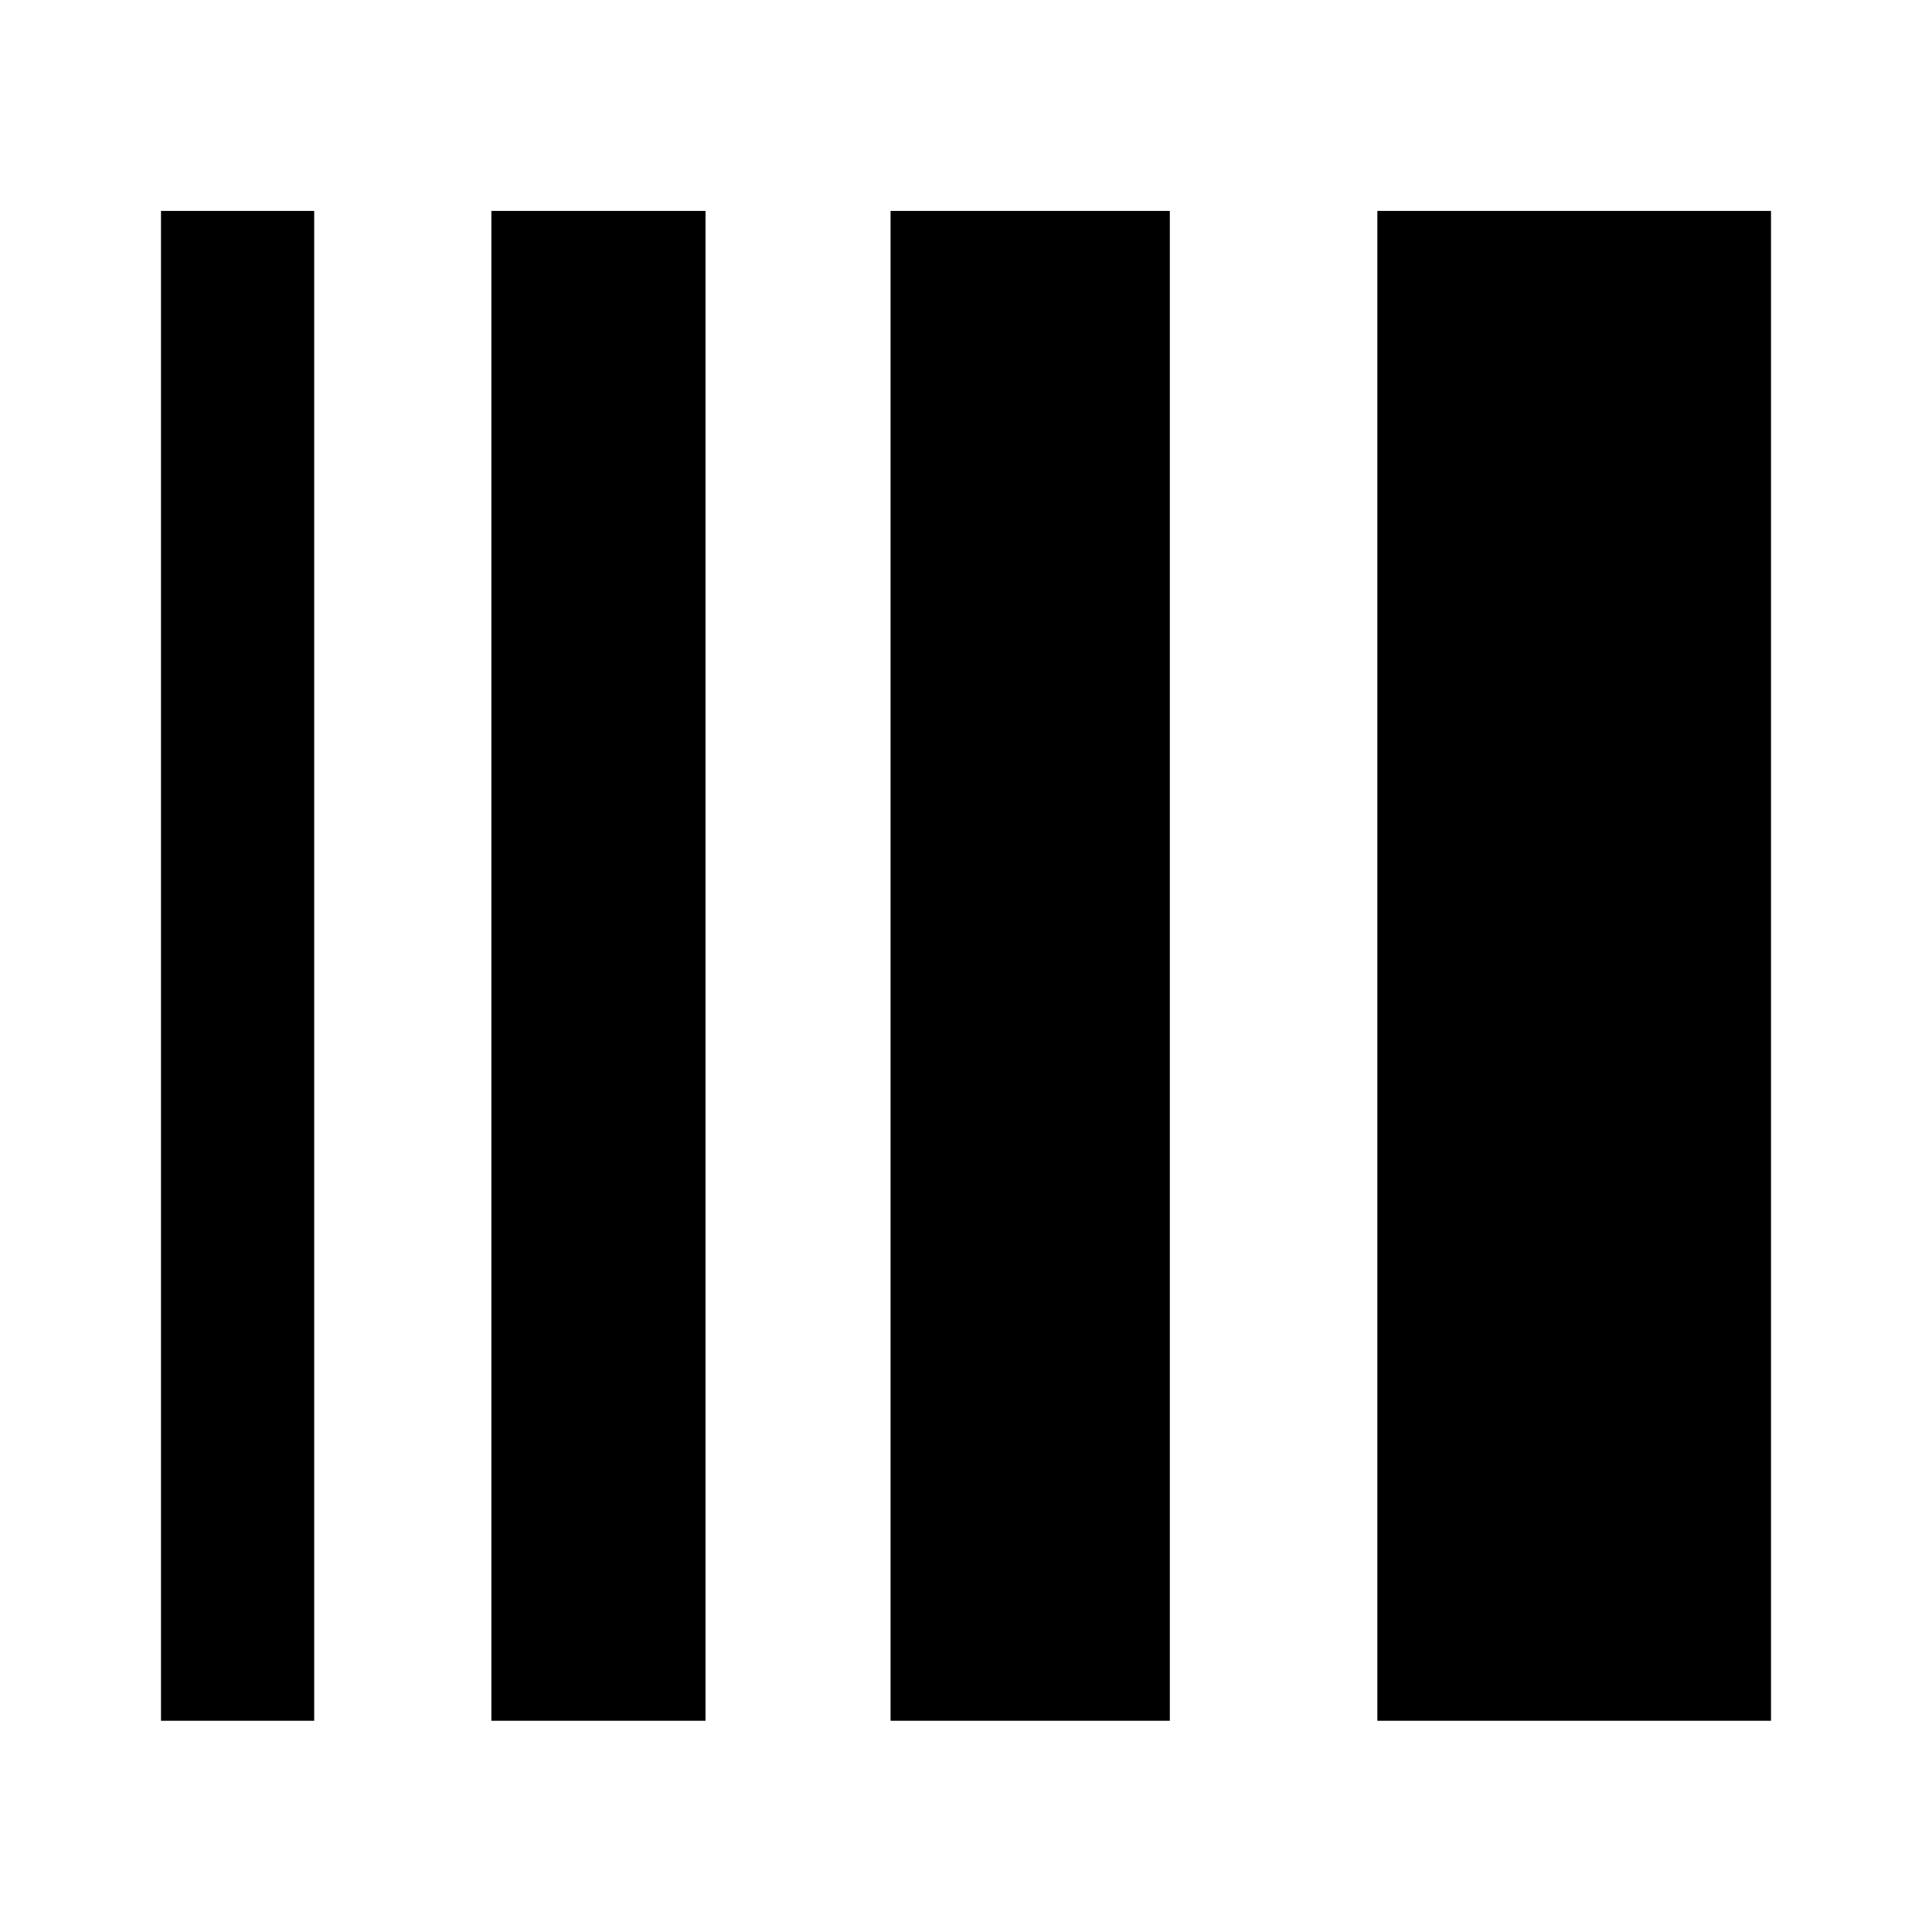
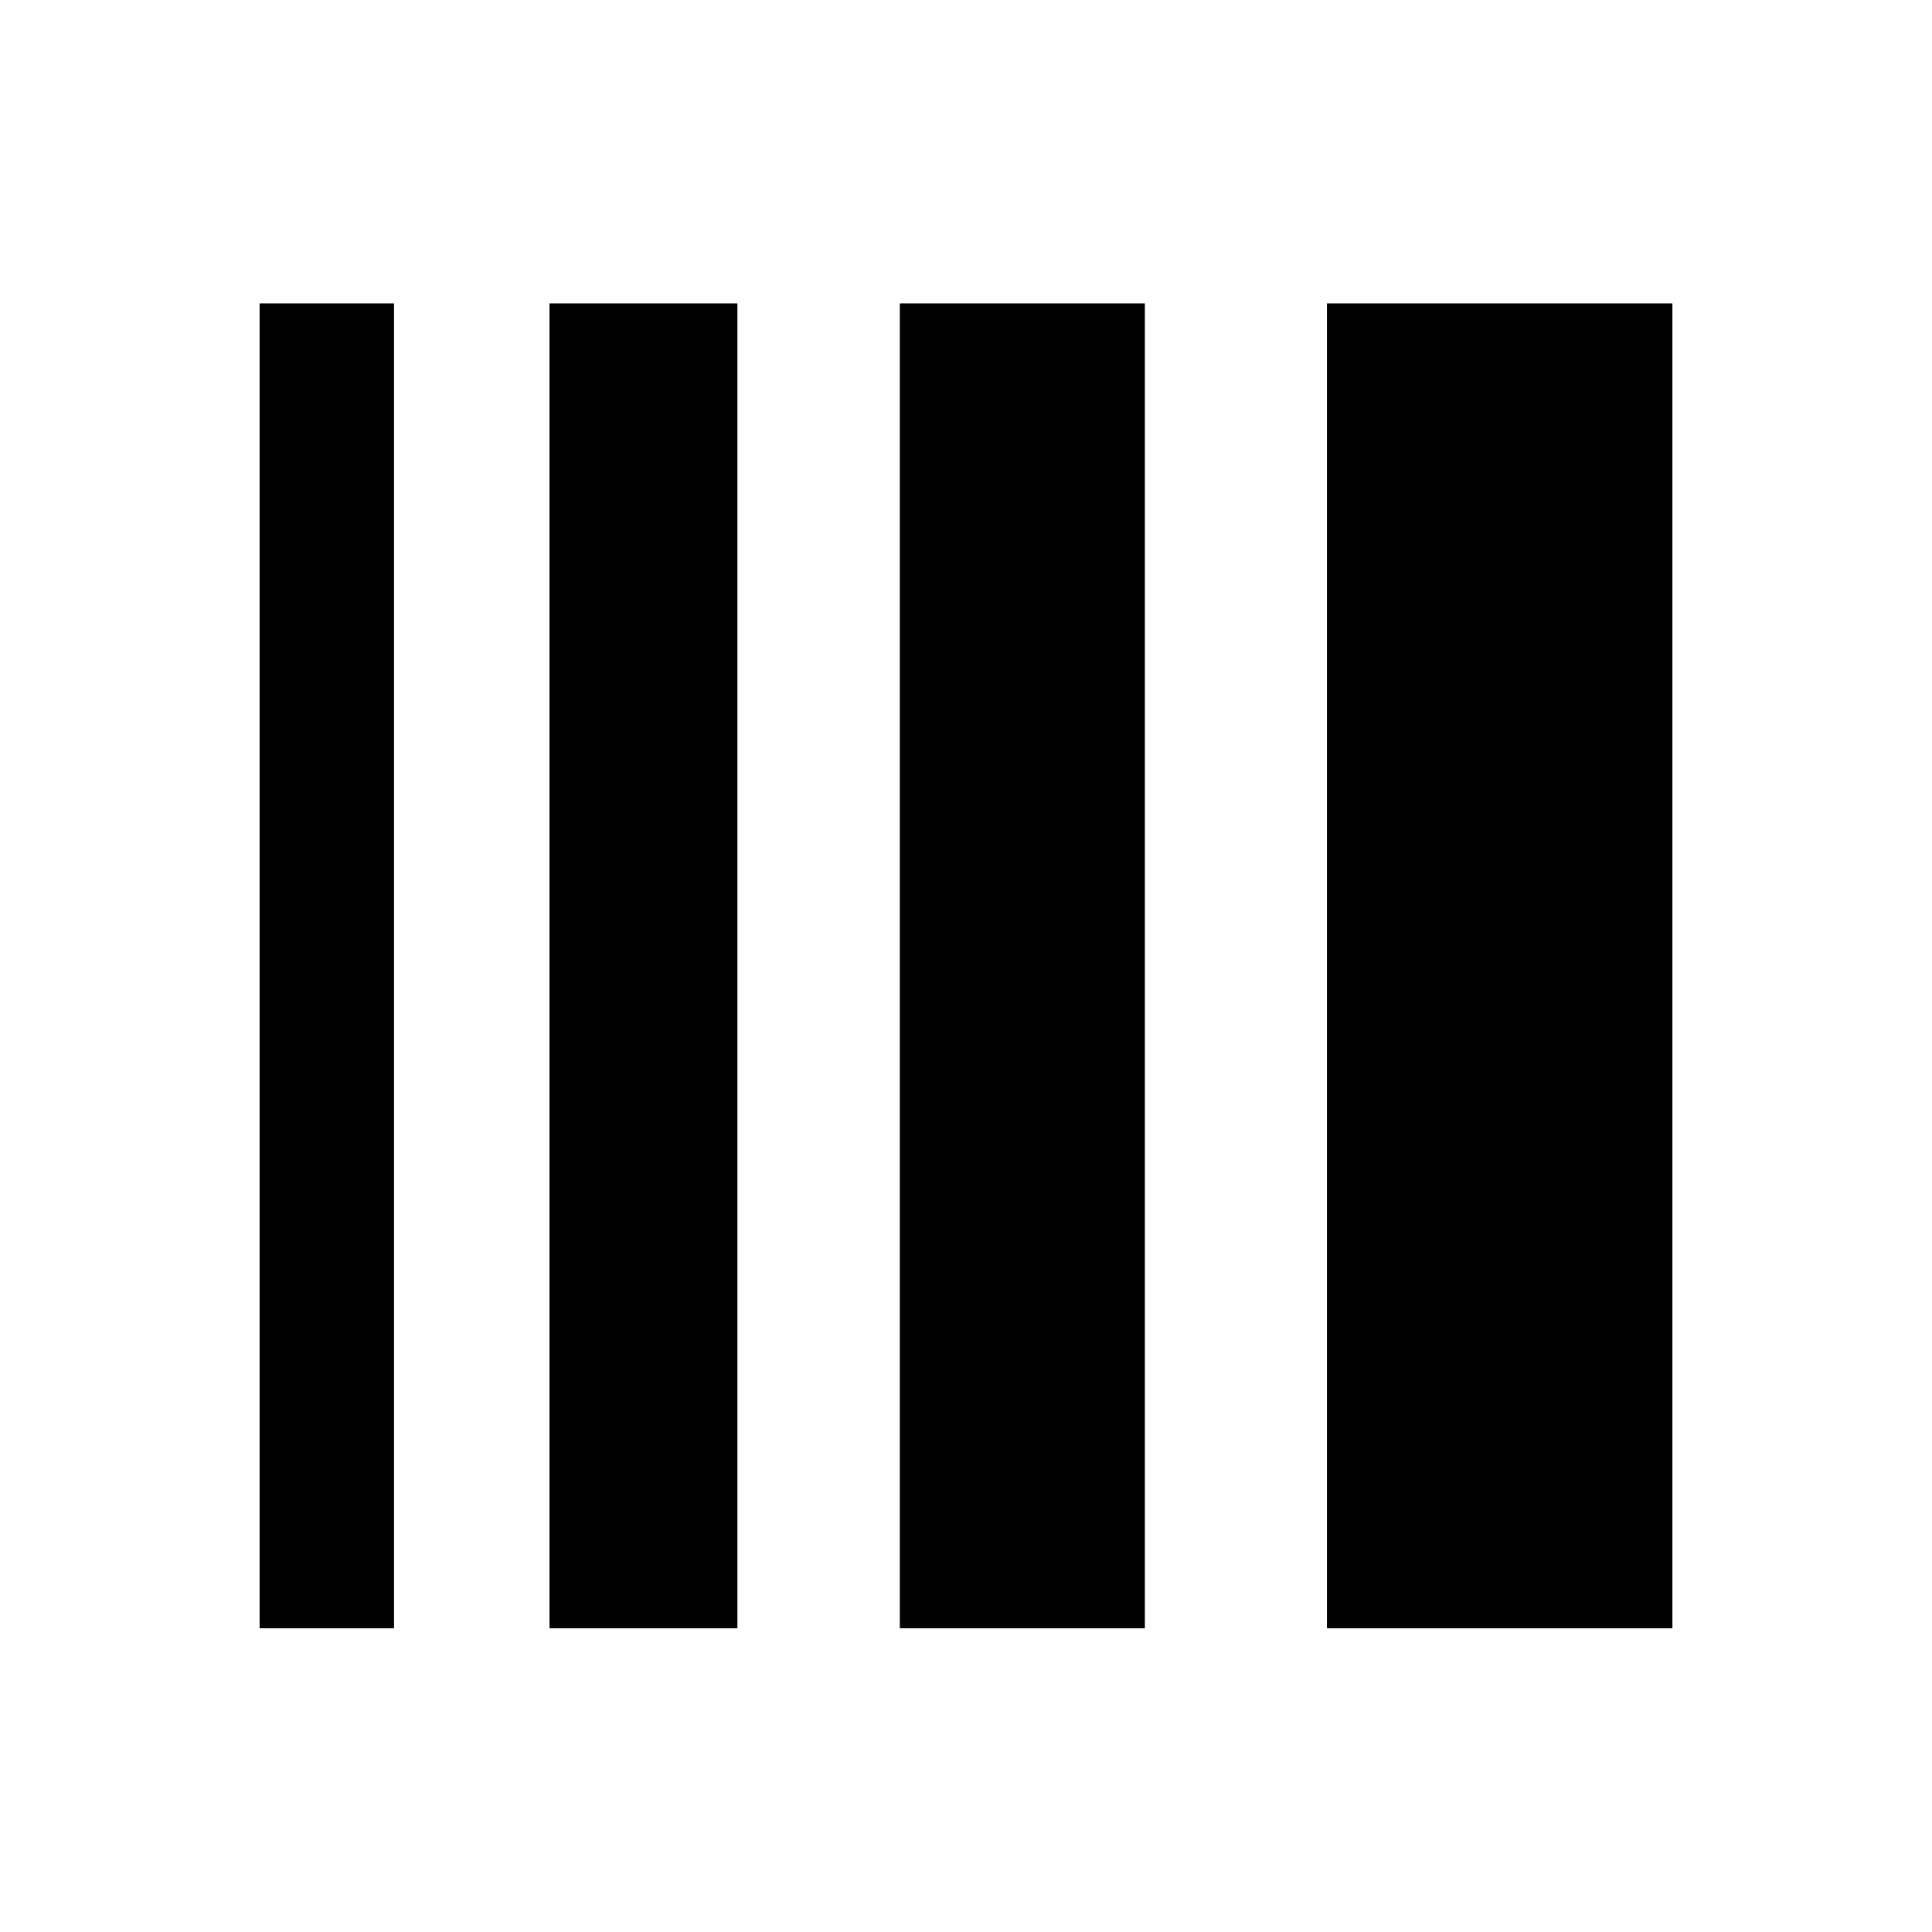
- <svg xmlns="http://www.w3.org/2000/svg" fill="currentColor" viewBox="0 0 24 24">
-   <path d="M22 21.376h-4.89V2.62H22v18.756zM14.532 21.376h-3.469V2.62h3.469v18.756zM8.764 21.376h-2.66V2.62h2.66v18.756zM3.903 21.376H2V2.62h1.903v18.756z" />
+ <svg xmlns="http://www.w3.org/2000/svg" width="24" height="24" viewBox="0 0 40 40">
+   <path d="M34.625 33.712H27.473V6.281H34.625V33.712ZM23.703 33.712H18.63V6.281H23.703V33.712ZM15.267 33.712H11.377V6.281H15.267V33.712ZM8.158 33.712H5.375V6.281H8.158V33.712Z" fill="currentColor" />
</svg>
